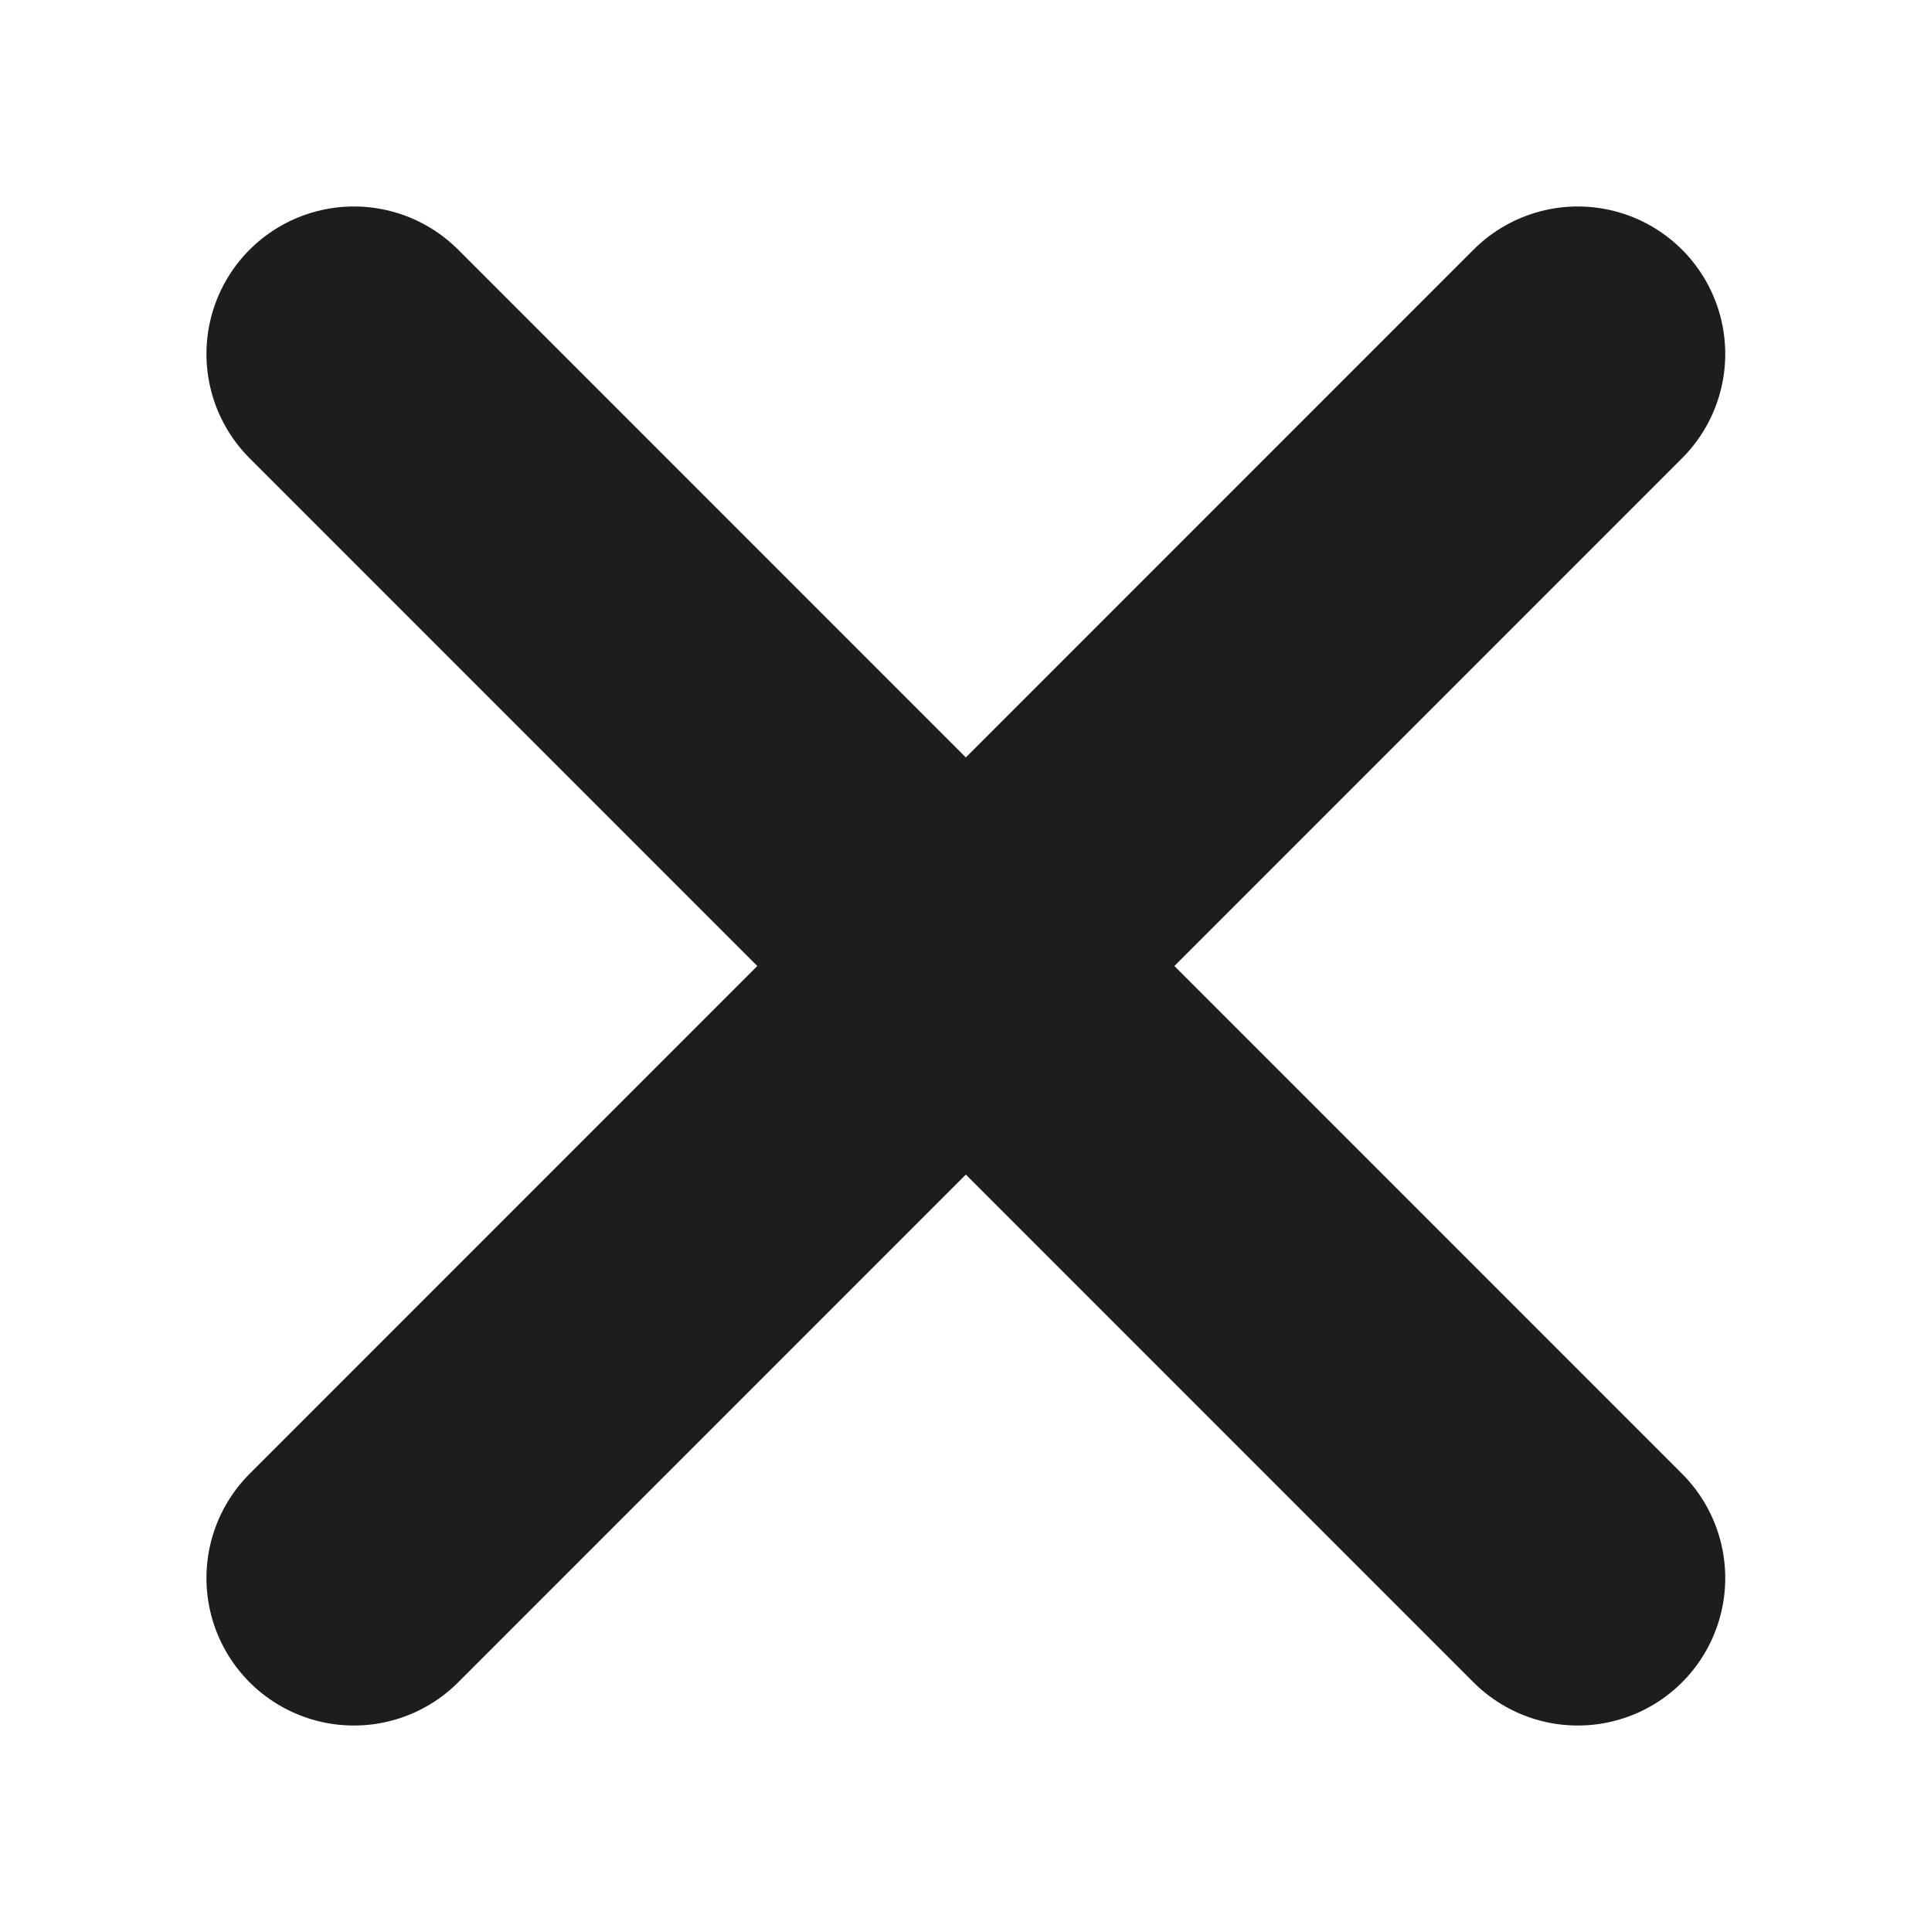
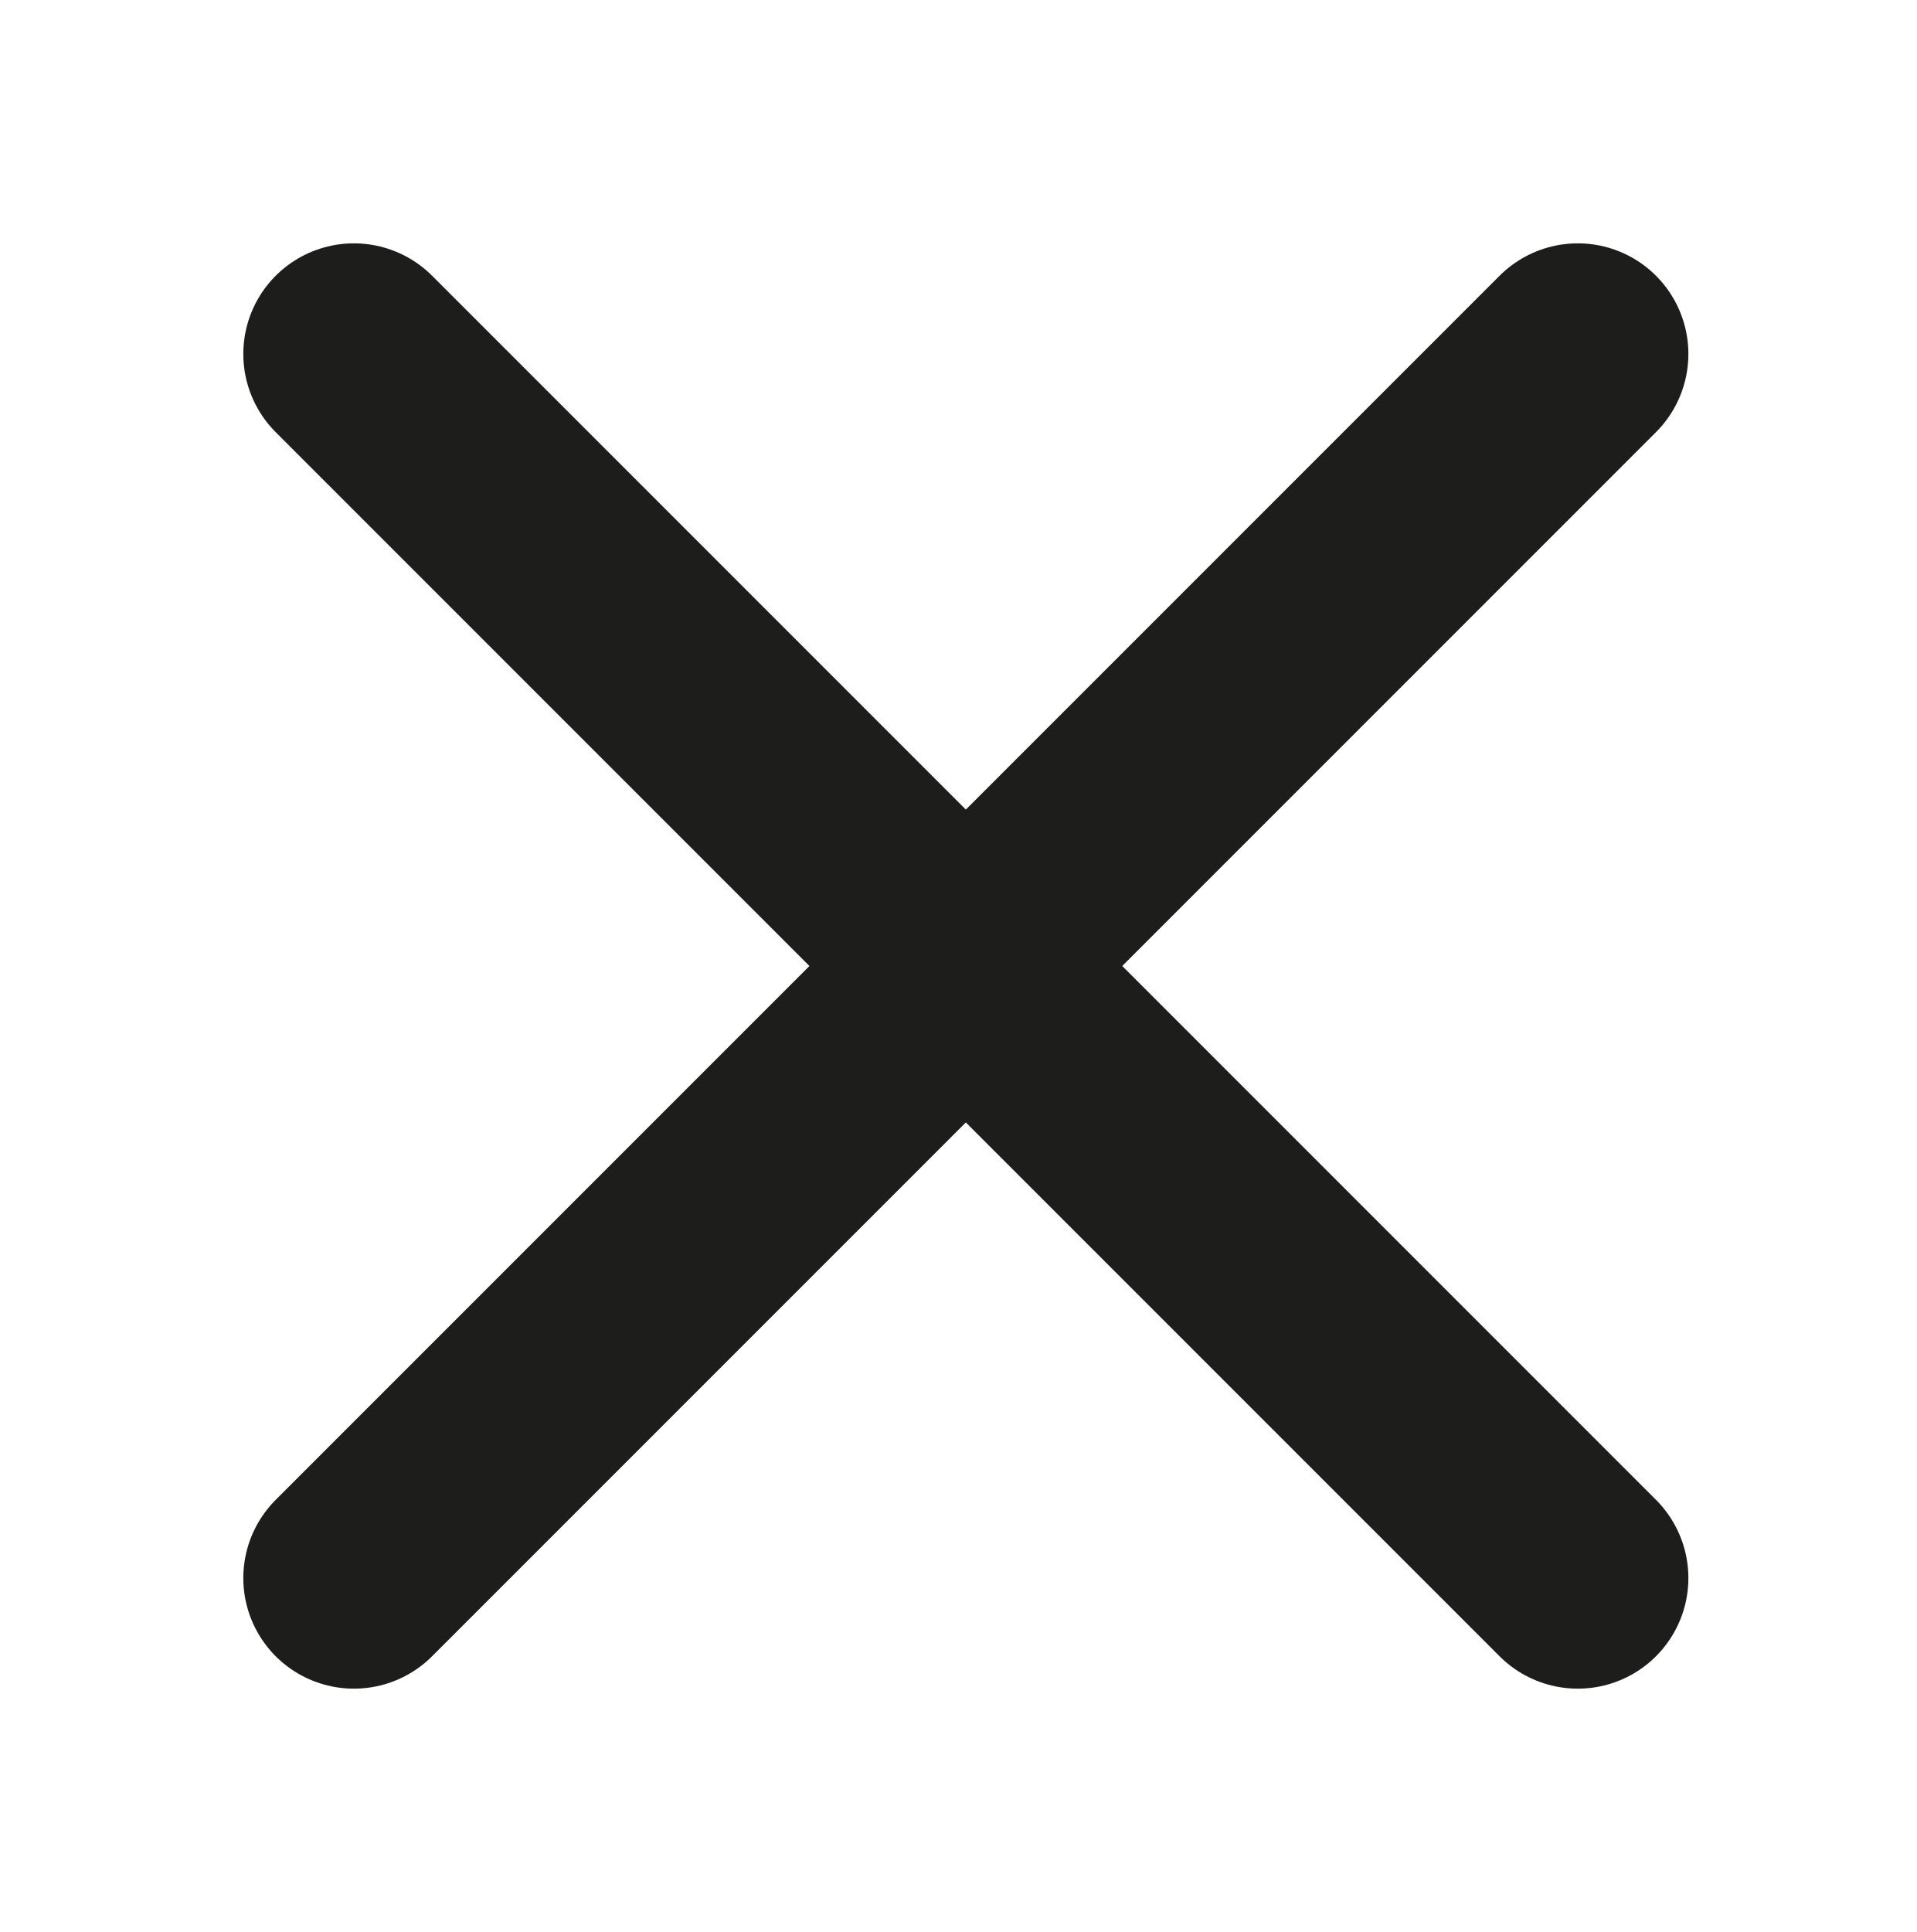
- <svg xmlns="http://www.w3.org/2000/svg" version="1.1" id="Layer_1" x="0px" y="0px" viewBox="-33 34.9 13 13.1" style="enable-background:new -33 34.9 13 13.1;" xml:space="preserve">
+ <svg xmlns="http://www.w3.org/2000/svg" version="1.1" id="Layer_1" x="0px" y="0px" viewBox="0 0 13 13.1" style="enable-background:new 0 0 13 13.1;" xml:space="preserve">
  <style type="text/css">
- 	.st0{fill:none;stroke:#1D1E1C;stroke-width:2;stroke-linecap:round;stroke-linejoin:round;}
+ 	.st0{fill:none;stroke:#1D1E1C;stroke-width:1.5;stroke-linecap:round;stroke-linejoin:round;}
</style>
  <g id="b6d8320e-097d-4188-b0fe-2d303db0a620">
    <g id="_x33_a91decf-b282-4077-b2cc-cf3d8260acb2">
-       <line class="st0" x1="-30.6" y1="37.3" x2="-22.3" y2="45.6" />
-       <line class="st0" x1="-22.3" y1="37.3" x2="-30.6" y2="45.6" />
+       <line class="st0" x1="2.4" y1="2.4" x2="10.7" y2="10.7" />
+       <line class="st0" x1="10.7" y1="2.4" x2="2.4" y2="10.7" />
    </g>
  </g>
</svg>
